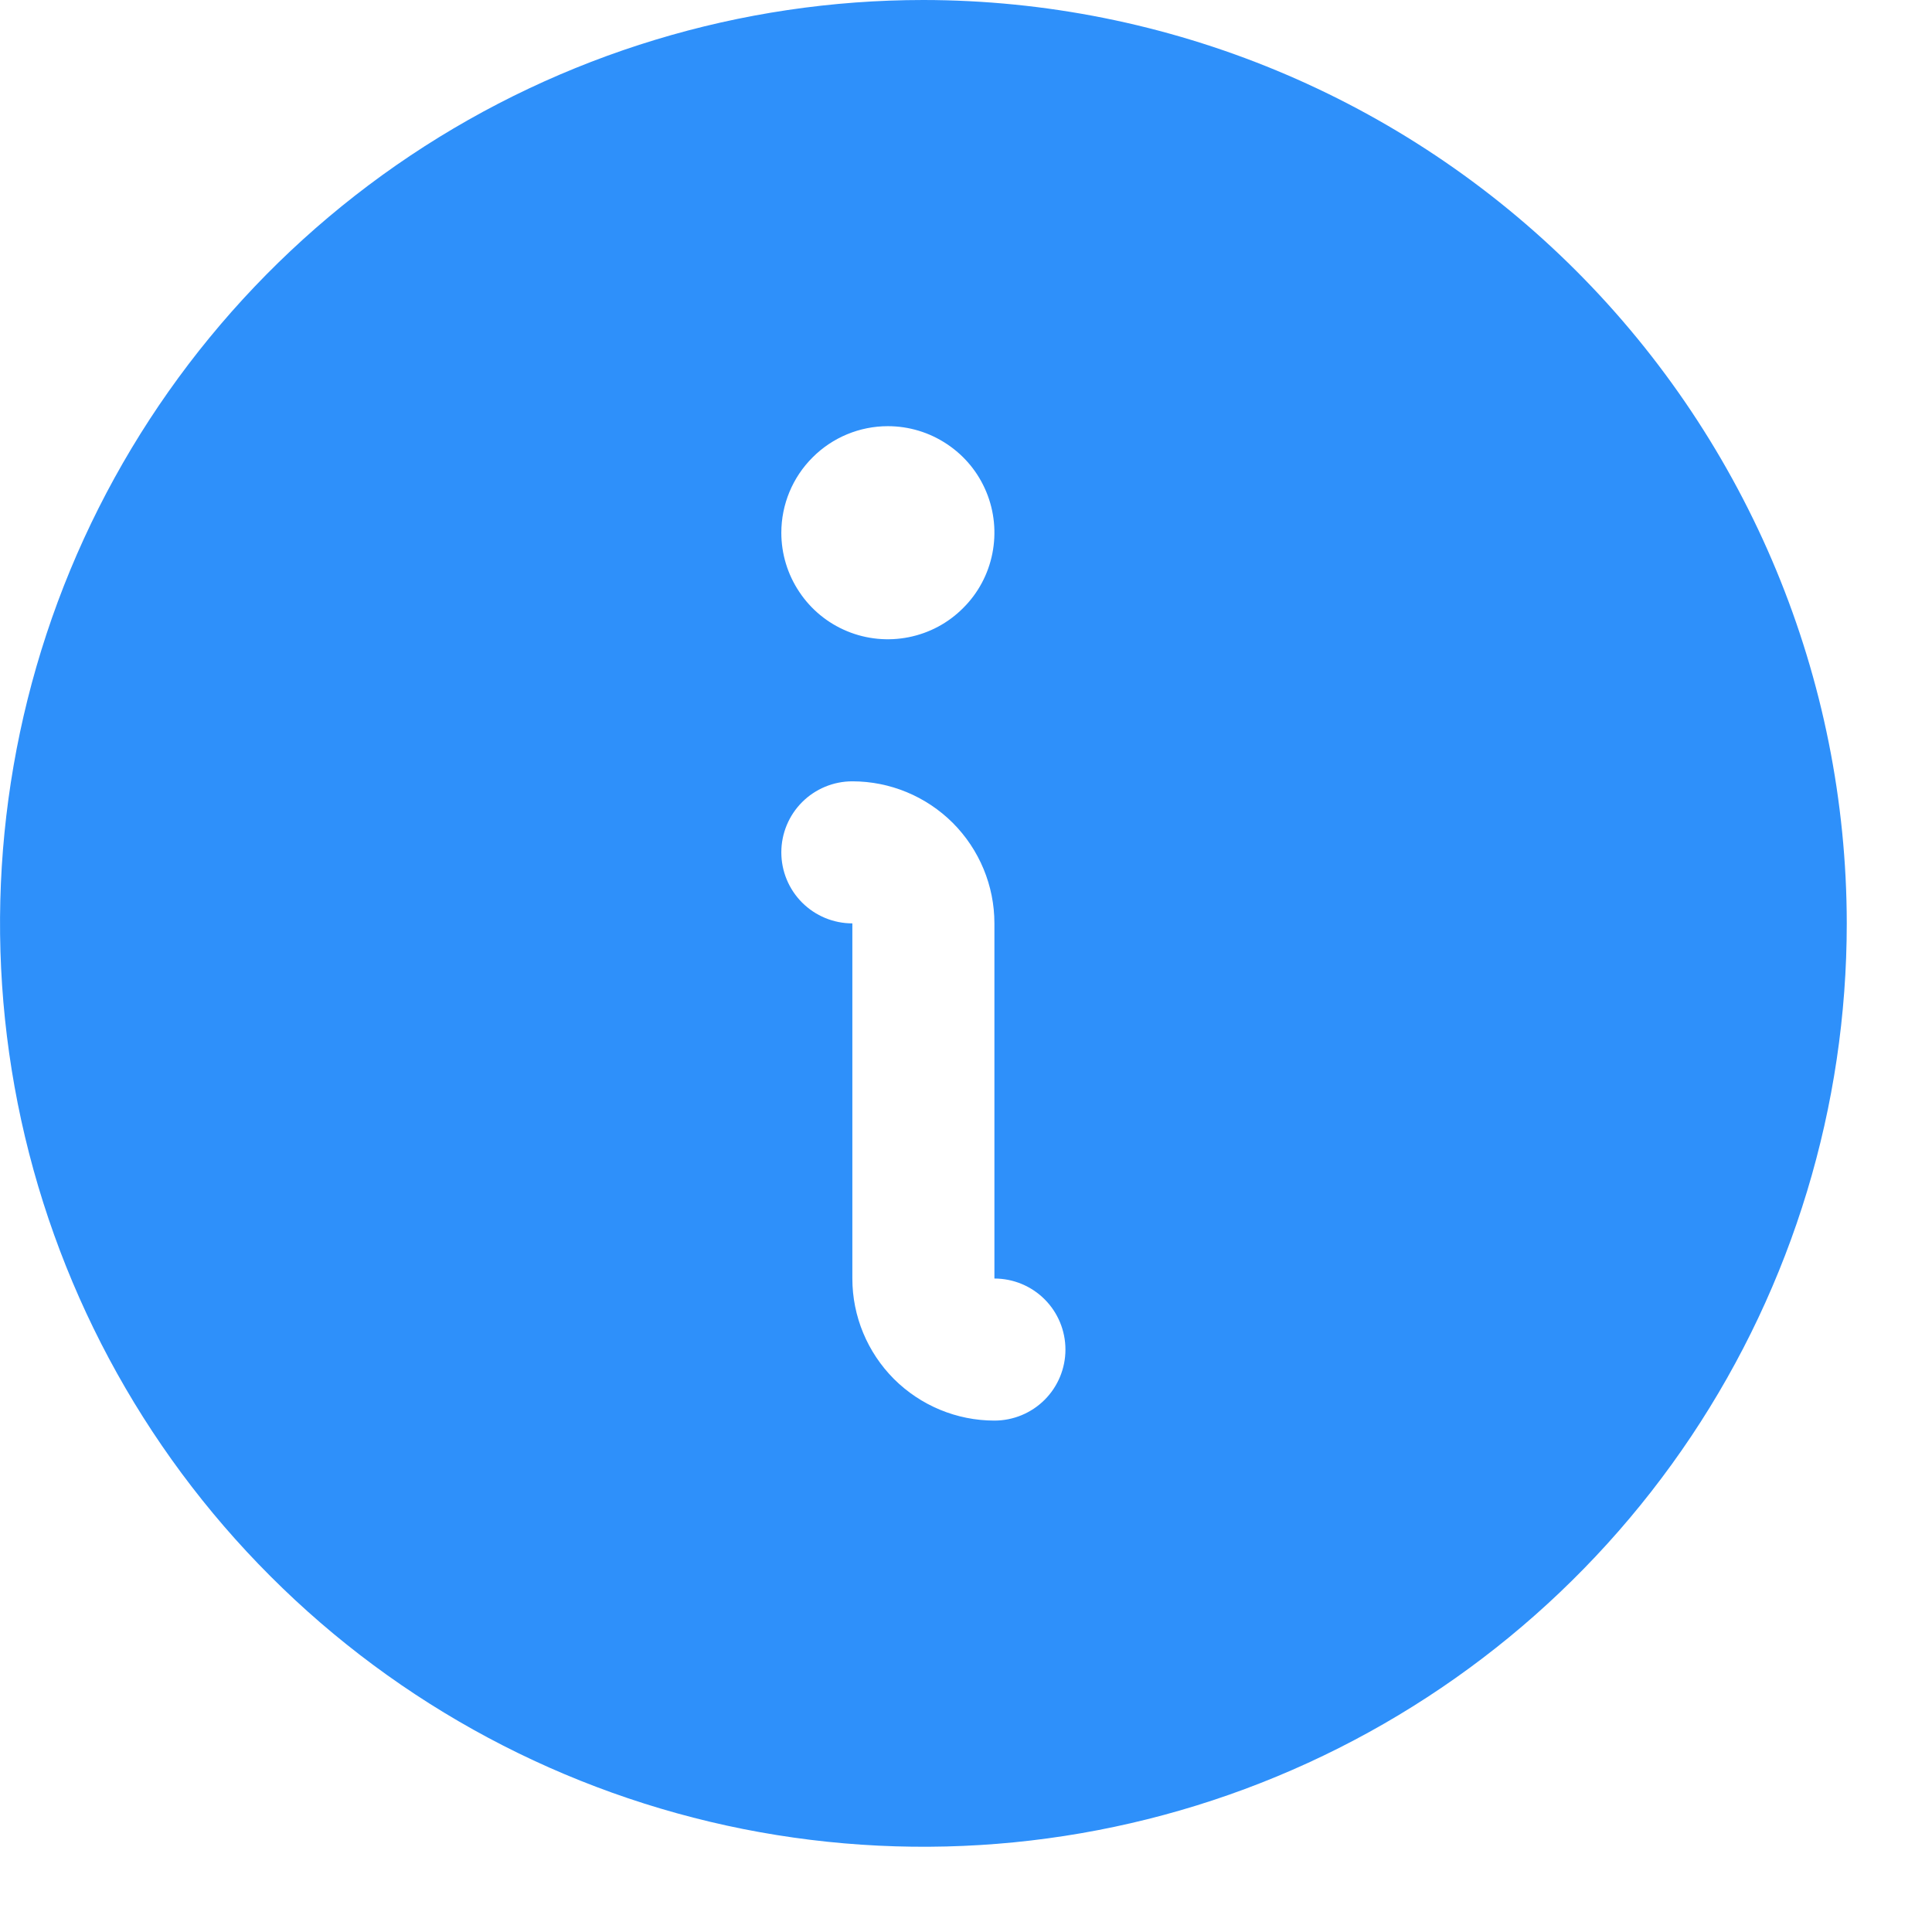
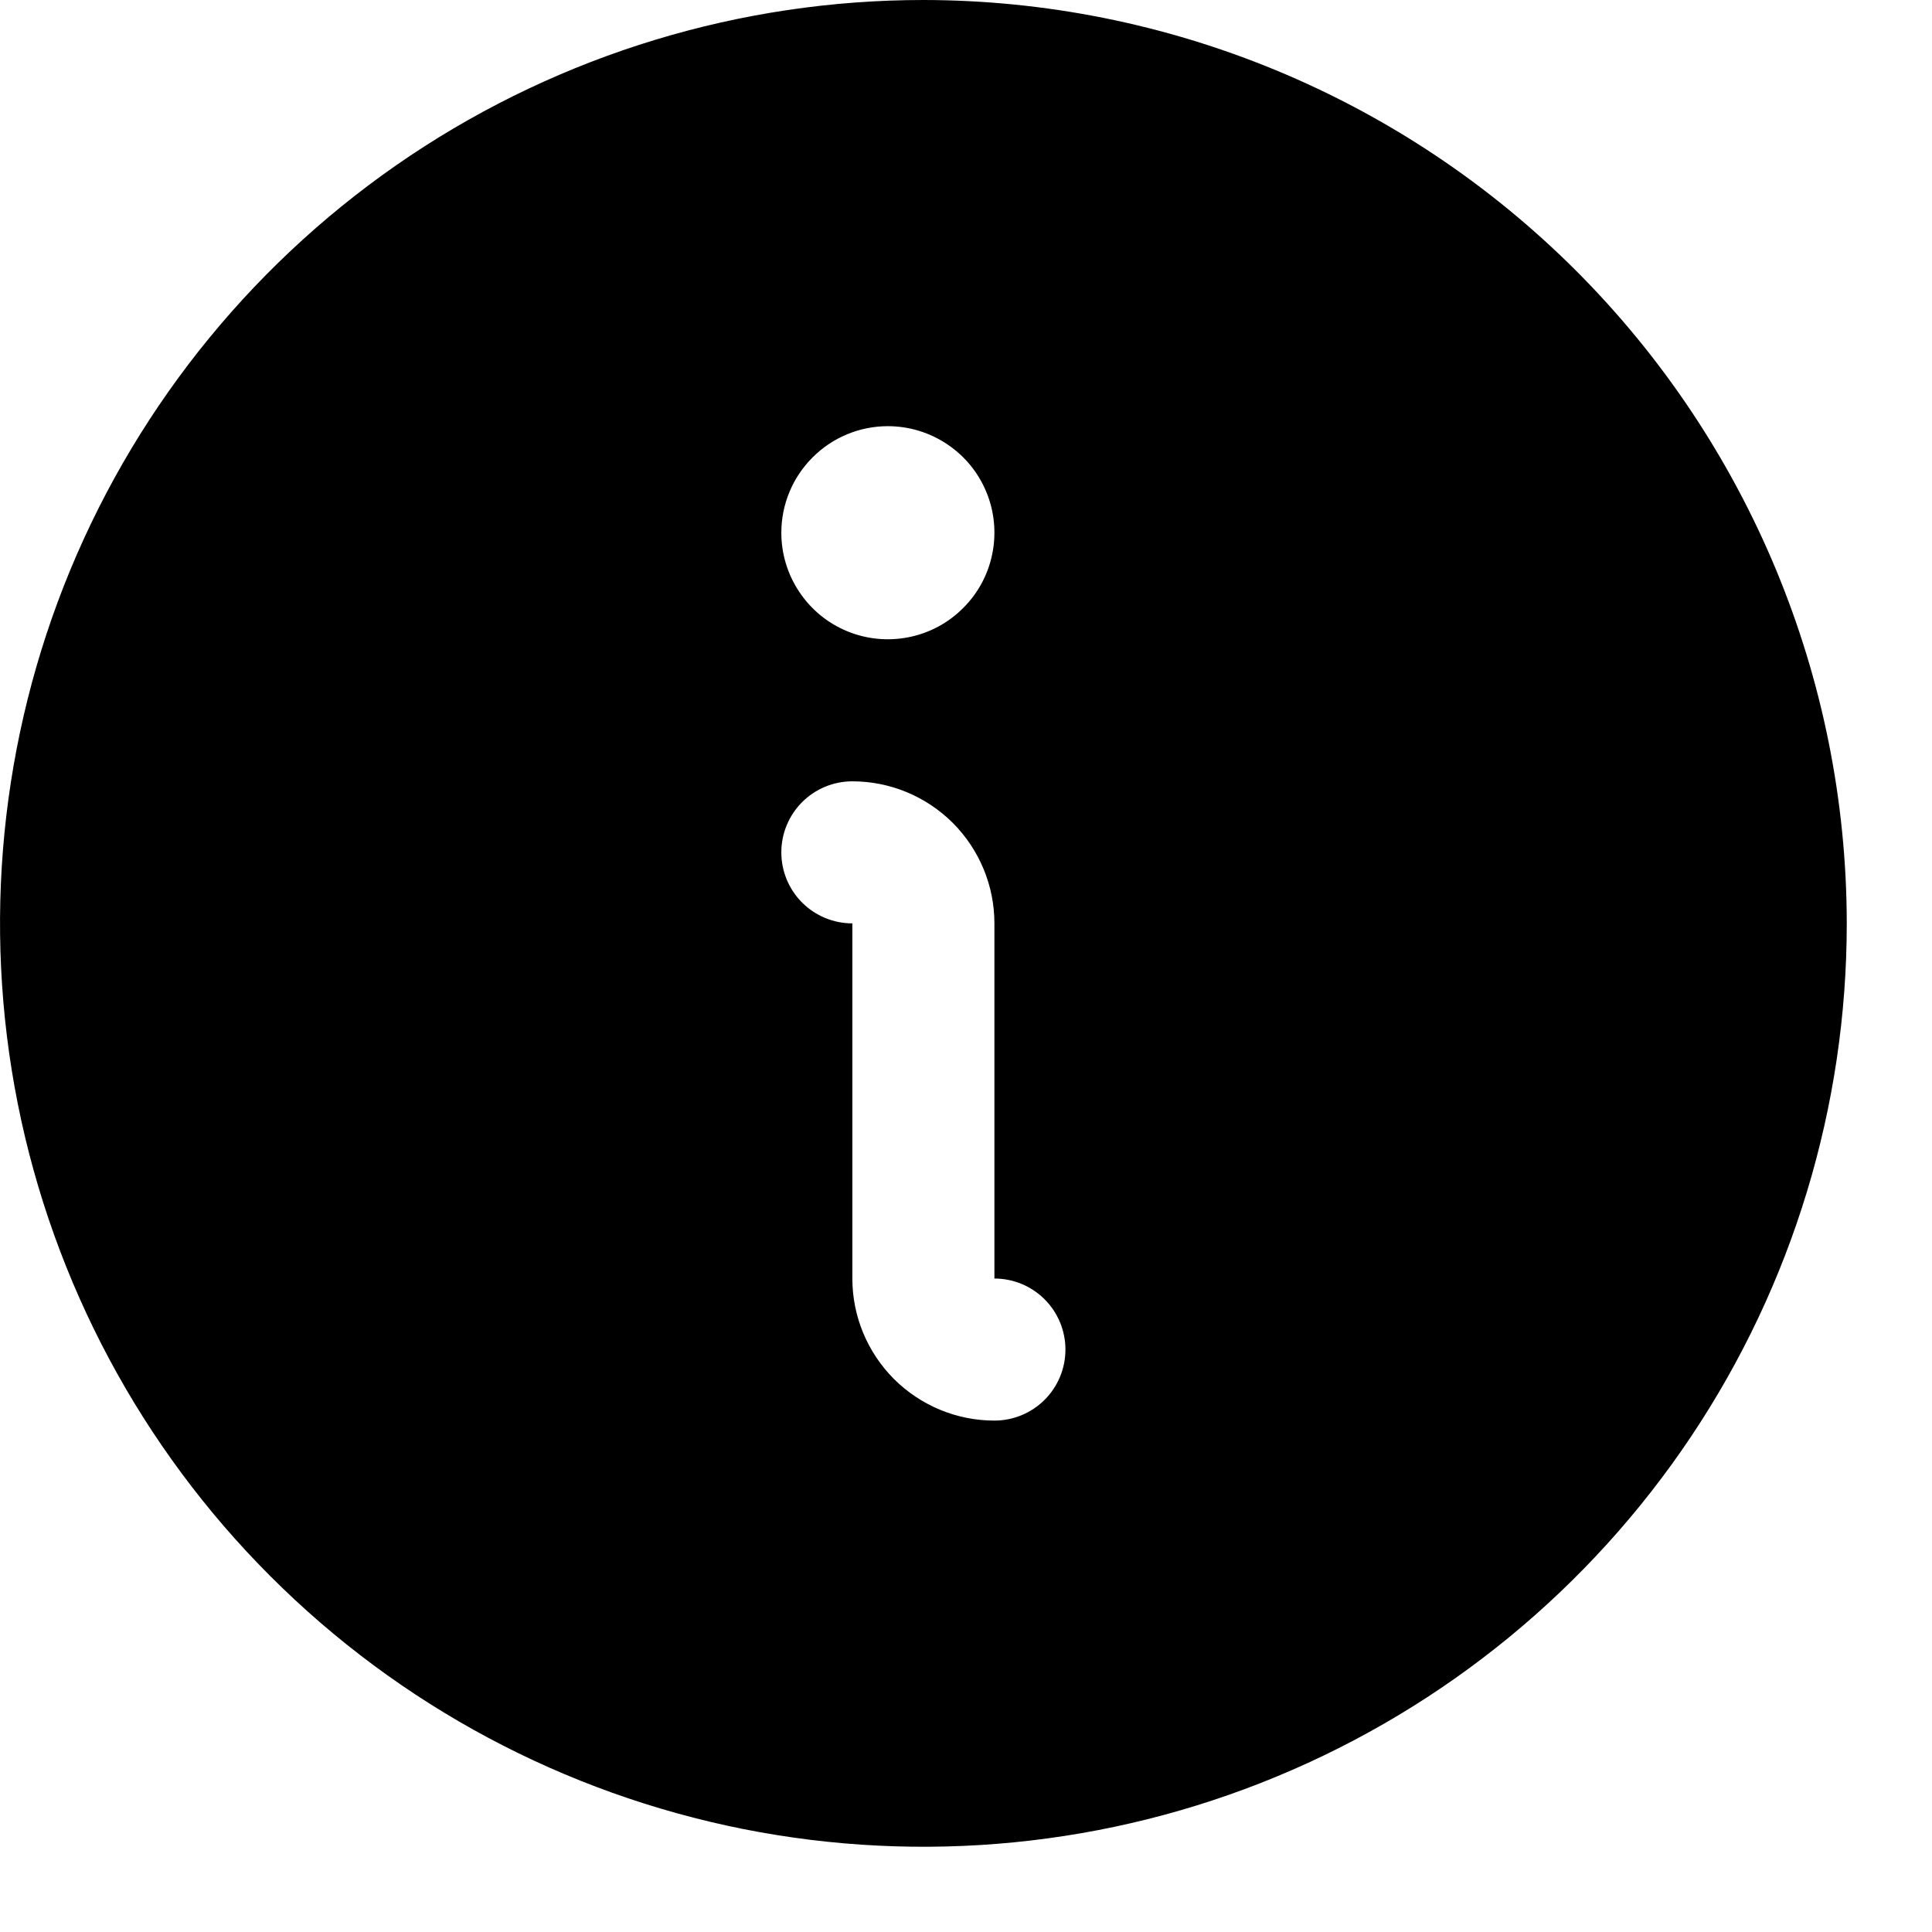
<svg xmlns="http://www.w3.org/2000/svg" width="17" height="17" viewBox="0 0 17 17" fill="none">
-   <path d="M8.125 0C6.518 0 4.947 0.477 3.611 1.369C2.275 2.262 1.233 3.531 0.618 5.016C0.004 6.5 -0.157 8.134 0.156 9.71C0.47 11.286 1.243 12.734 2.38 13.87C3.516 15.007 4.964 15.78 6.54 16.094C8.116 16.407 9.75 16.247 11.234 15.632C12.719 15.017 13.988 13.975 14.881 12.639C15.774 11.303 16.25 9.732 16.25 8.125C16.248 5.971 15.391 3.906 13.868 2.382C12.345 0.859 10.279 0.002 8.125 0ZM7.812 3.75C7.998 3.75 8.179 3.805 8.333 3.908C8.488 4.011 8.608 4.157 8.679 4.329C8.75 4.5 8.768 4.689 8.732 4.87C8.696 5.052 8.607 5.219 8.475 5.35C8.344 5.482 8.177 5.571 7.995 5.607C7.814 5.643 7.625 5.625 7.454 5.554C7.282 5.483 7.136 5.363 7.033 5.208C6.93 5.054 6.875 4.873 6.875 4.688C6.875 4.439 6.974 4.2 7.15 4.025C7.325 3.849 7.564 3.75 7.812 3.75ZM8.75 12.5C8.418 12.5 8.101 12.368 7.866 12.134C7.632 11.899 7.5 11.582 7.5 11.25V8.125C7.334 8.125 7.175 8.059 7.058 7.942C6.941 7.825 6.875 7.666 6.875 7.5C6.875 7.334 6.941 7.175 7.058 7.058C7.175 6.941 7.334 6.875 7.5 6.875C7.832 6.875 8.149 7.007 8.384 7.241C8.618 7.476 8.75 7.793 8.75 8.125V11.25C8.916 11.25 9.075 11.316 9.192 11.433C9.309 11.55 9.375 11.709 9.375 11.875C9.375 12.041 9.309 12.2 9.192 12.317C9.075 12.434 8.916 12.5 8.75 12.5Z" fill="#2E90FA" />
+   <path d="M8.125 0C6.518 0 4.947 0.477 3.611 1.369C2.275 2.262 1.233 3.531 0.618 5.016C0.004 6.5 -0.157 8.134 0.156 9.71C0.47 11.286 1.243 12.734 2.38 13.87C3.516 15.007 4.964 15.78 6.54 16.094C8.116 16.407 9.75 16.247 11.234 15.632C12.719 15.017 13.988 13.975 14.881 12.639C15.774 11.303 16.25 9.732 16.25 8.125C16.248 5.971 15.391 3.906 13.868 2.382C12.345 0.859 10.279 0.002 8.125 0ZM7.812 3.75C7.998 3.75 8.179 3.805 8.333 3.908C8.488 4.011 8.608 4.157 8.679 4.329C8.75 4.5 8.768 4.689 8.732 4.87C8.696 5.052 8.607 5.219 8.475 5.35C8.344 5.482 8.177 5.571 7.995 5.607C7.814 5.643 7.625 5.625 7.454 5.554C7.282 5.483 7.136 5.363 7.033 5.208C6.93 5.054 6.875 4.873 6.875 4.688C6.875 4.439 6.974 4.2 7.15 4.025C7.325 3.849 7.564 3.75 7.812 3.75ZM8.75 12.5C8.418 12.5 8.101 12.368 7.866 12.134C7.632 11.899 7.5 11.582 7.5 11.25V8.125C7.334 8.125 7.175 8.059 7.058 7.942C6.941 7.825 6.875 7.666 6.875 7.5C6.875 7.334 6.941 7.175 7.058 7.058C7.175 6.941 7.334 6.875 7.5 6.875C7.832 6.875 8.149 7.007 8.384 7.241C8.618 7.476 8.75 7.793 8.75 8.125V11.25C8.916 11.25 9.075 11.316 9.192 11.433C9.309 11.55 9.375 11.709 9.375 11.875C9.375 12.041 9.309 12.2 9.192 12.317C9.075 12.434 8.916 12.5 8.75 12.5Z" fill="currentColor" />
</svg>
